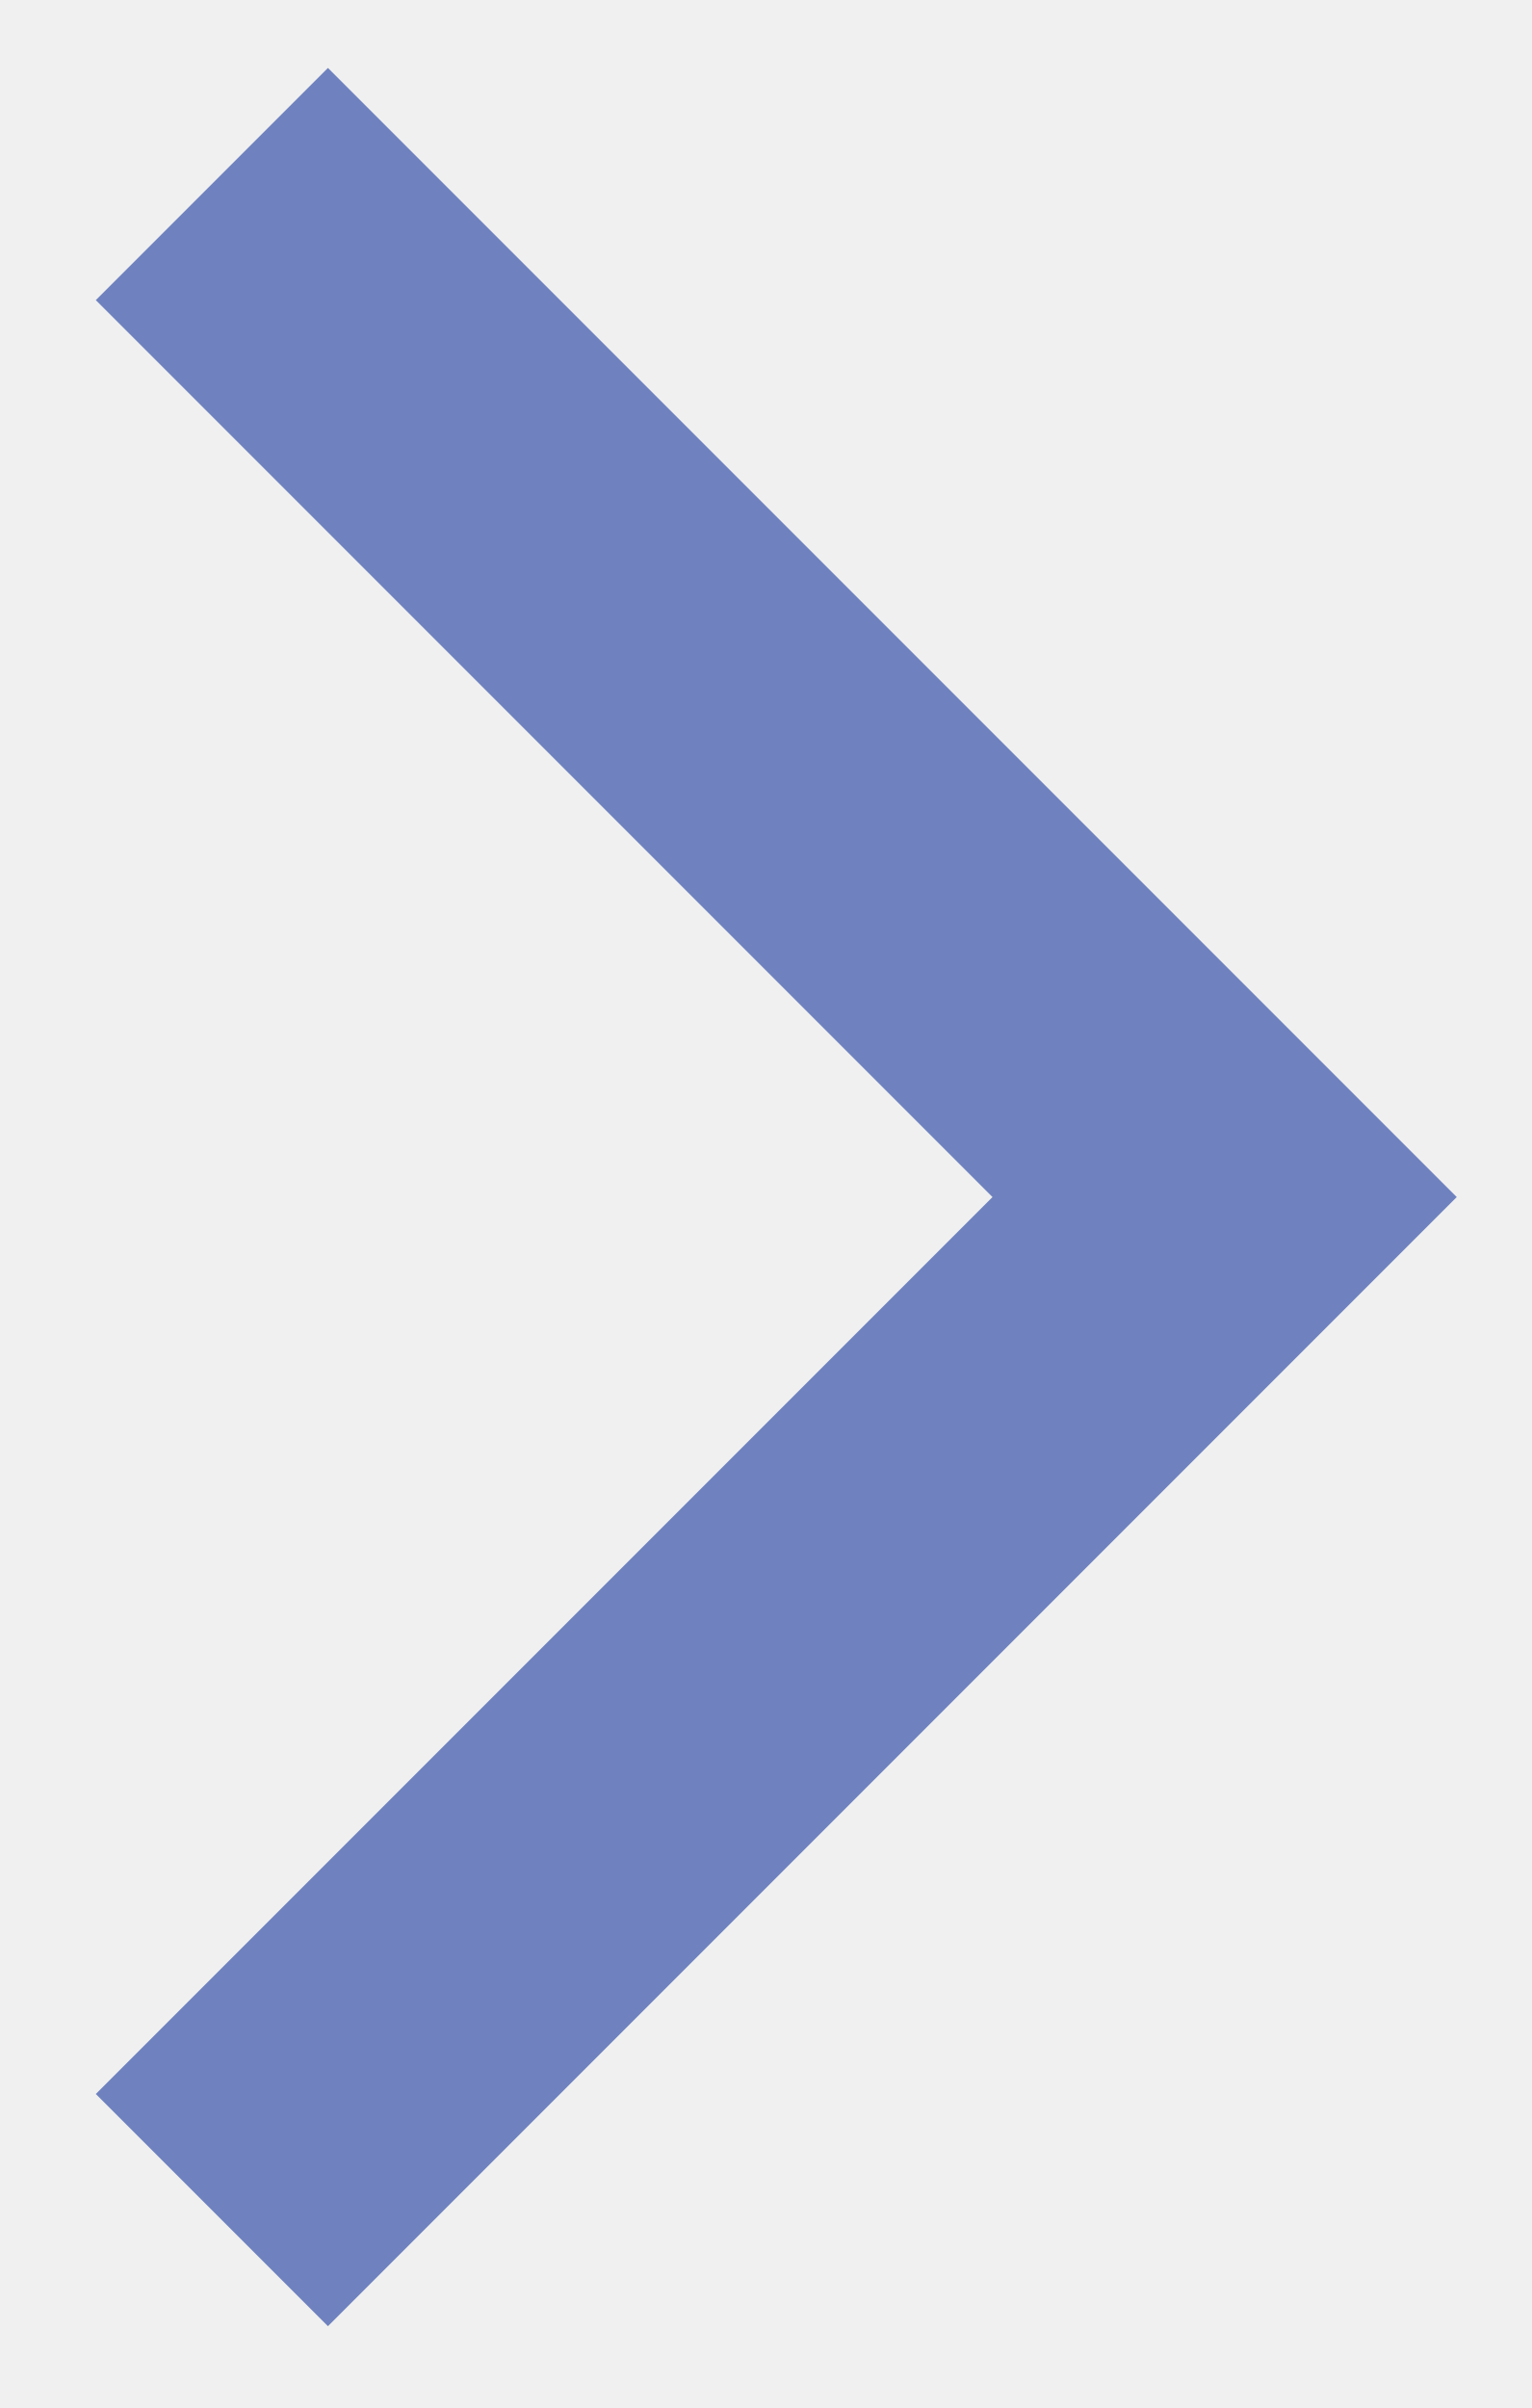
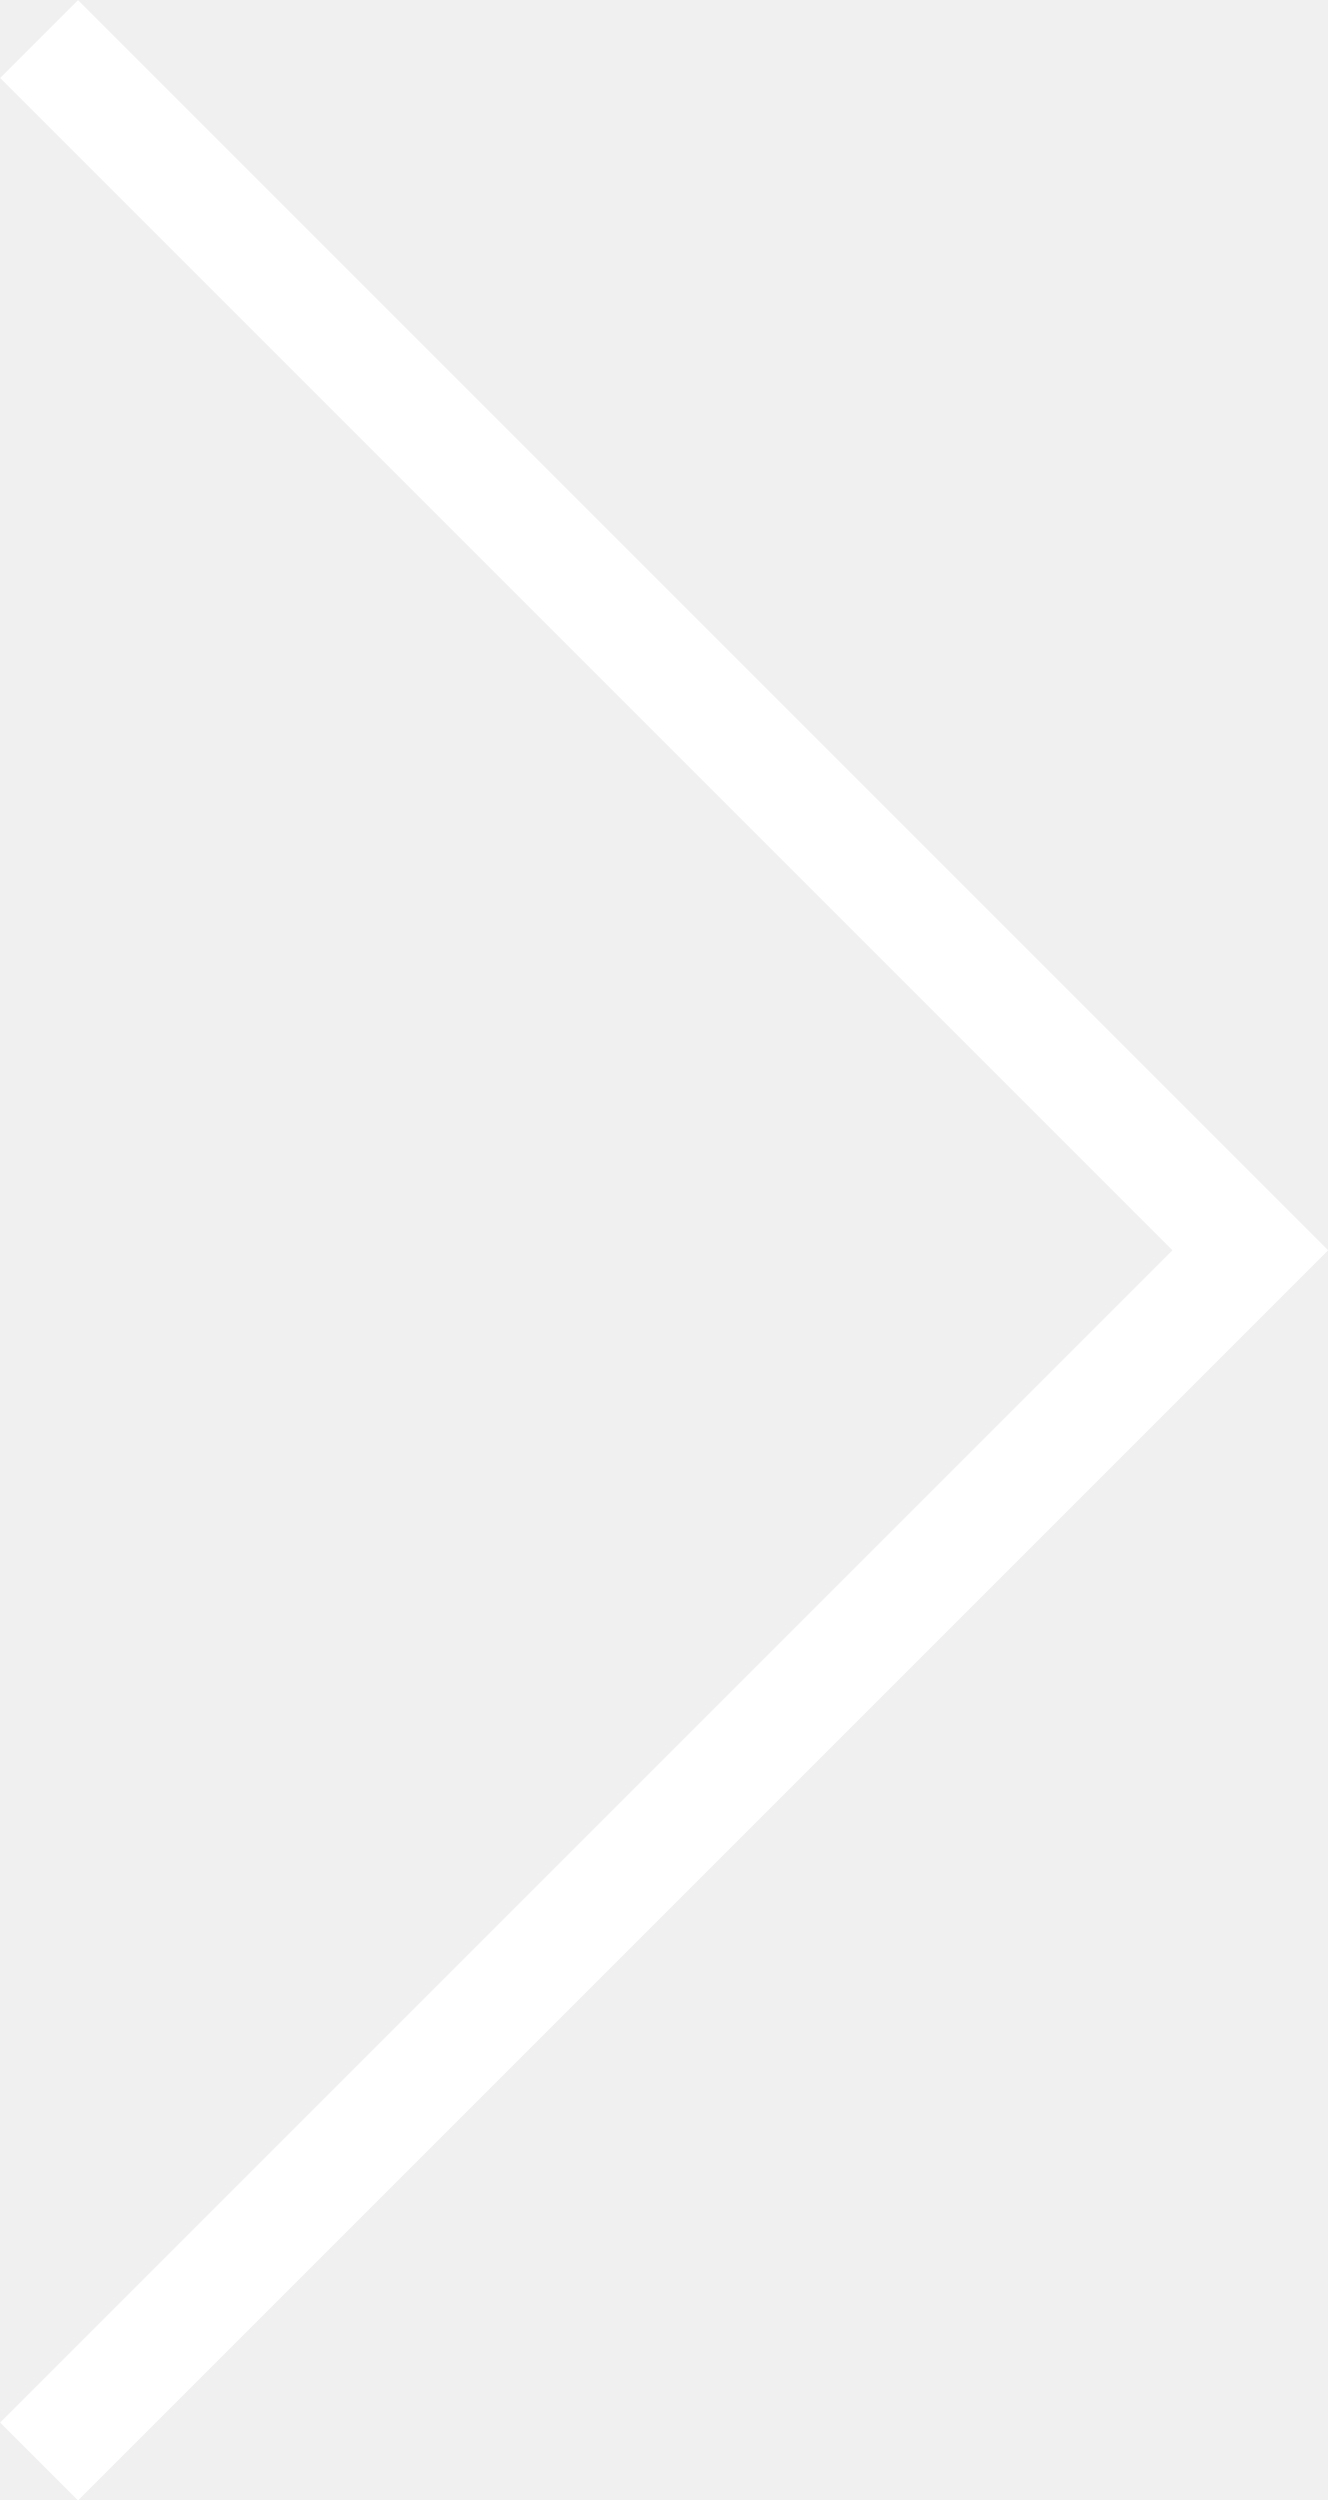
- <svg xmlns="http://www.w3.org/2000/svg" width="14px" height="22px" viewBox="0 0 14 22" version="1.1">
-   <defs />
-   <g id="Page-1" stroke="none" stroke-width="1" fill="none" fill-rule="evenodd">
-     <g id="video-slider-right-arrow" transform="translate(-8, 1)" stroke-width="3" stroke="#6F82BF">
-       <polyline id="Rectangle-6" transform="translate(9.936292, 9.936291) rotate(45) translate(-9.936292, -9.936291) " points="3.392 3.392 16.481 3.392 16.481 16.481" />
+ <svg xmlns="http://www.w3.org/2000/svg" viewBox="0 0 24.12 45.41">
+   <defs>
+     <style>.cls-1{fill:none;stroke:#fff;stroke-miterlimit:10;stroke-width:2px;}</style>
+   </defs>
+   <g id="Camada_2" data-name="Camada 2">
+     <g id="Camada_1-2" data-name="Camada 1">
+       <polyline class="cls-1" points="0.71 44.71 22.71 22.71 0.71 0.71" />
    </g>
  </g>
</svg>
